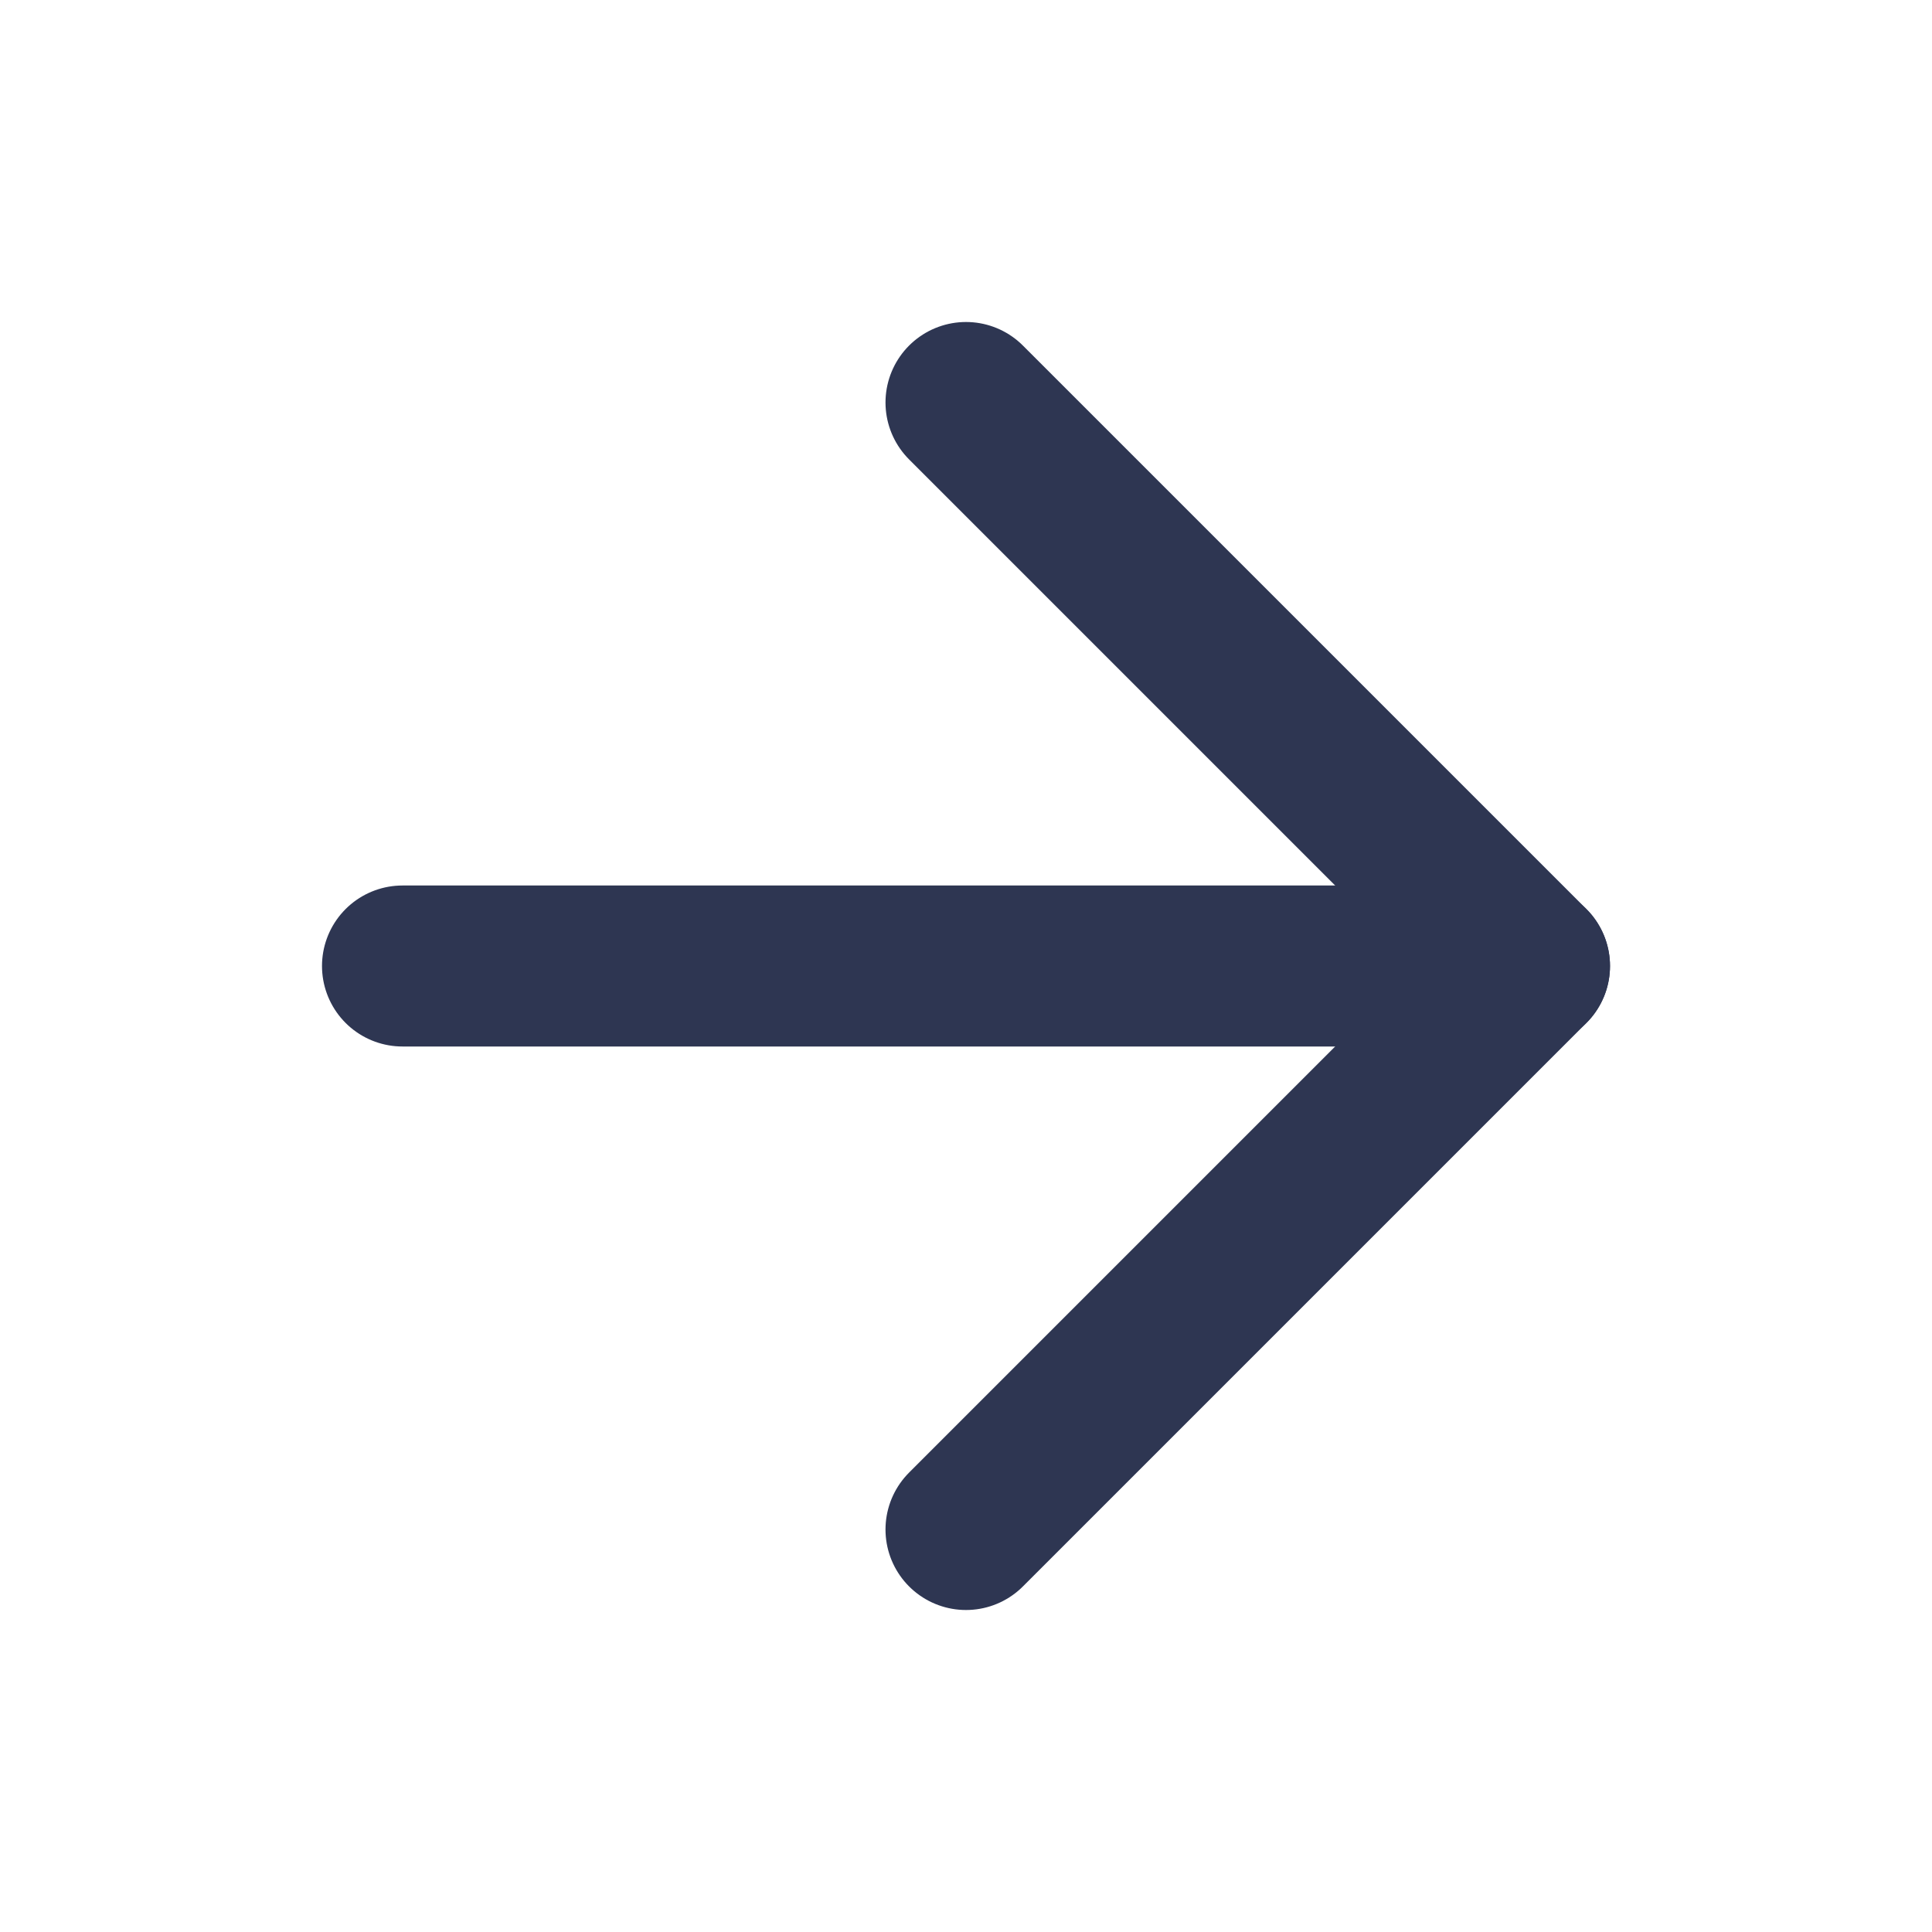
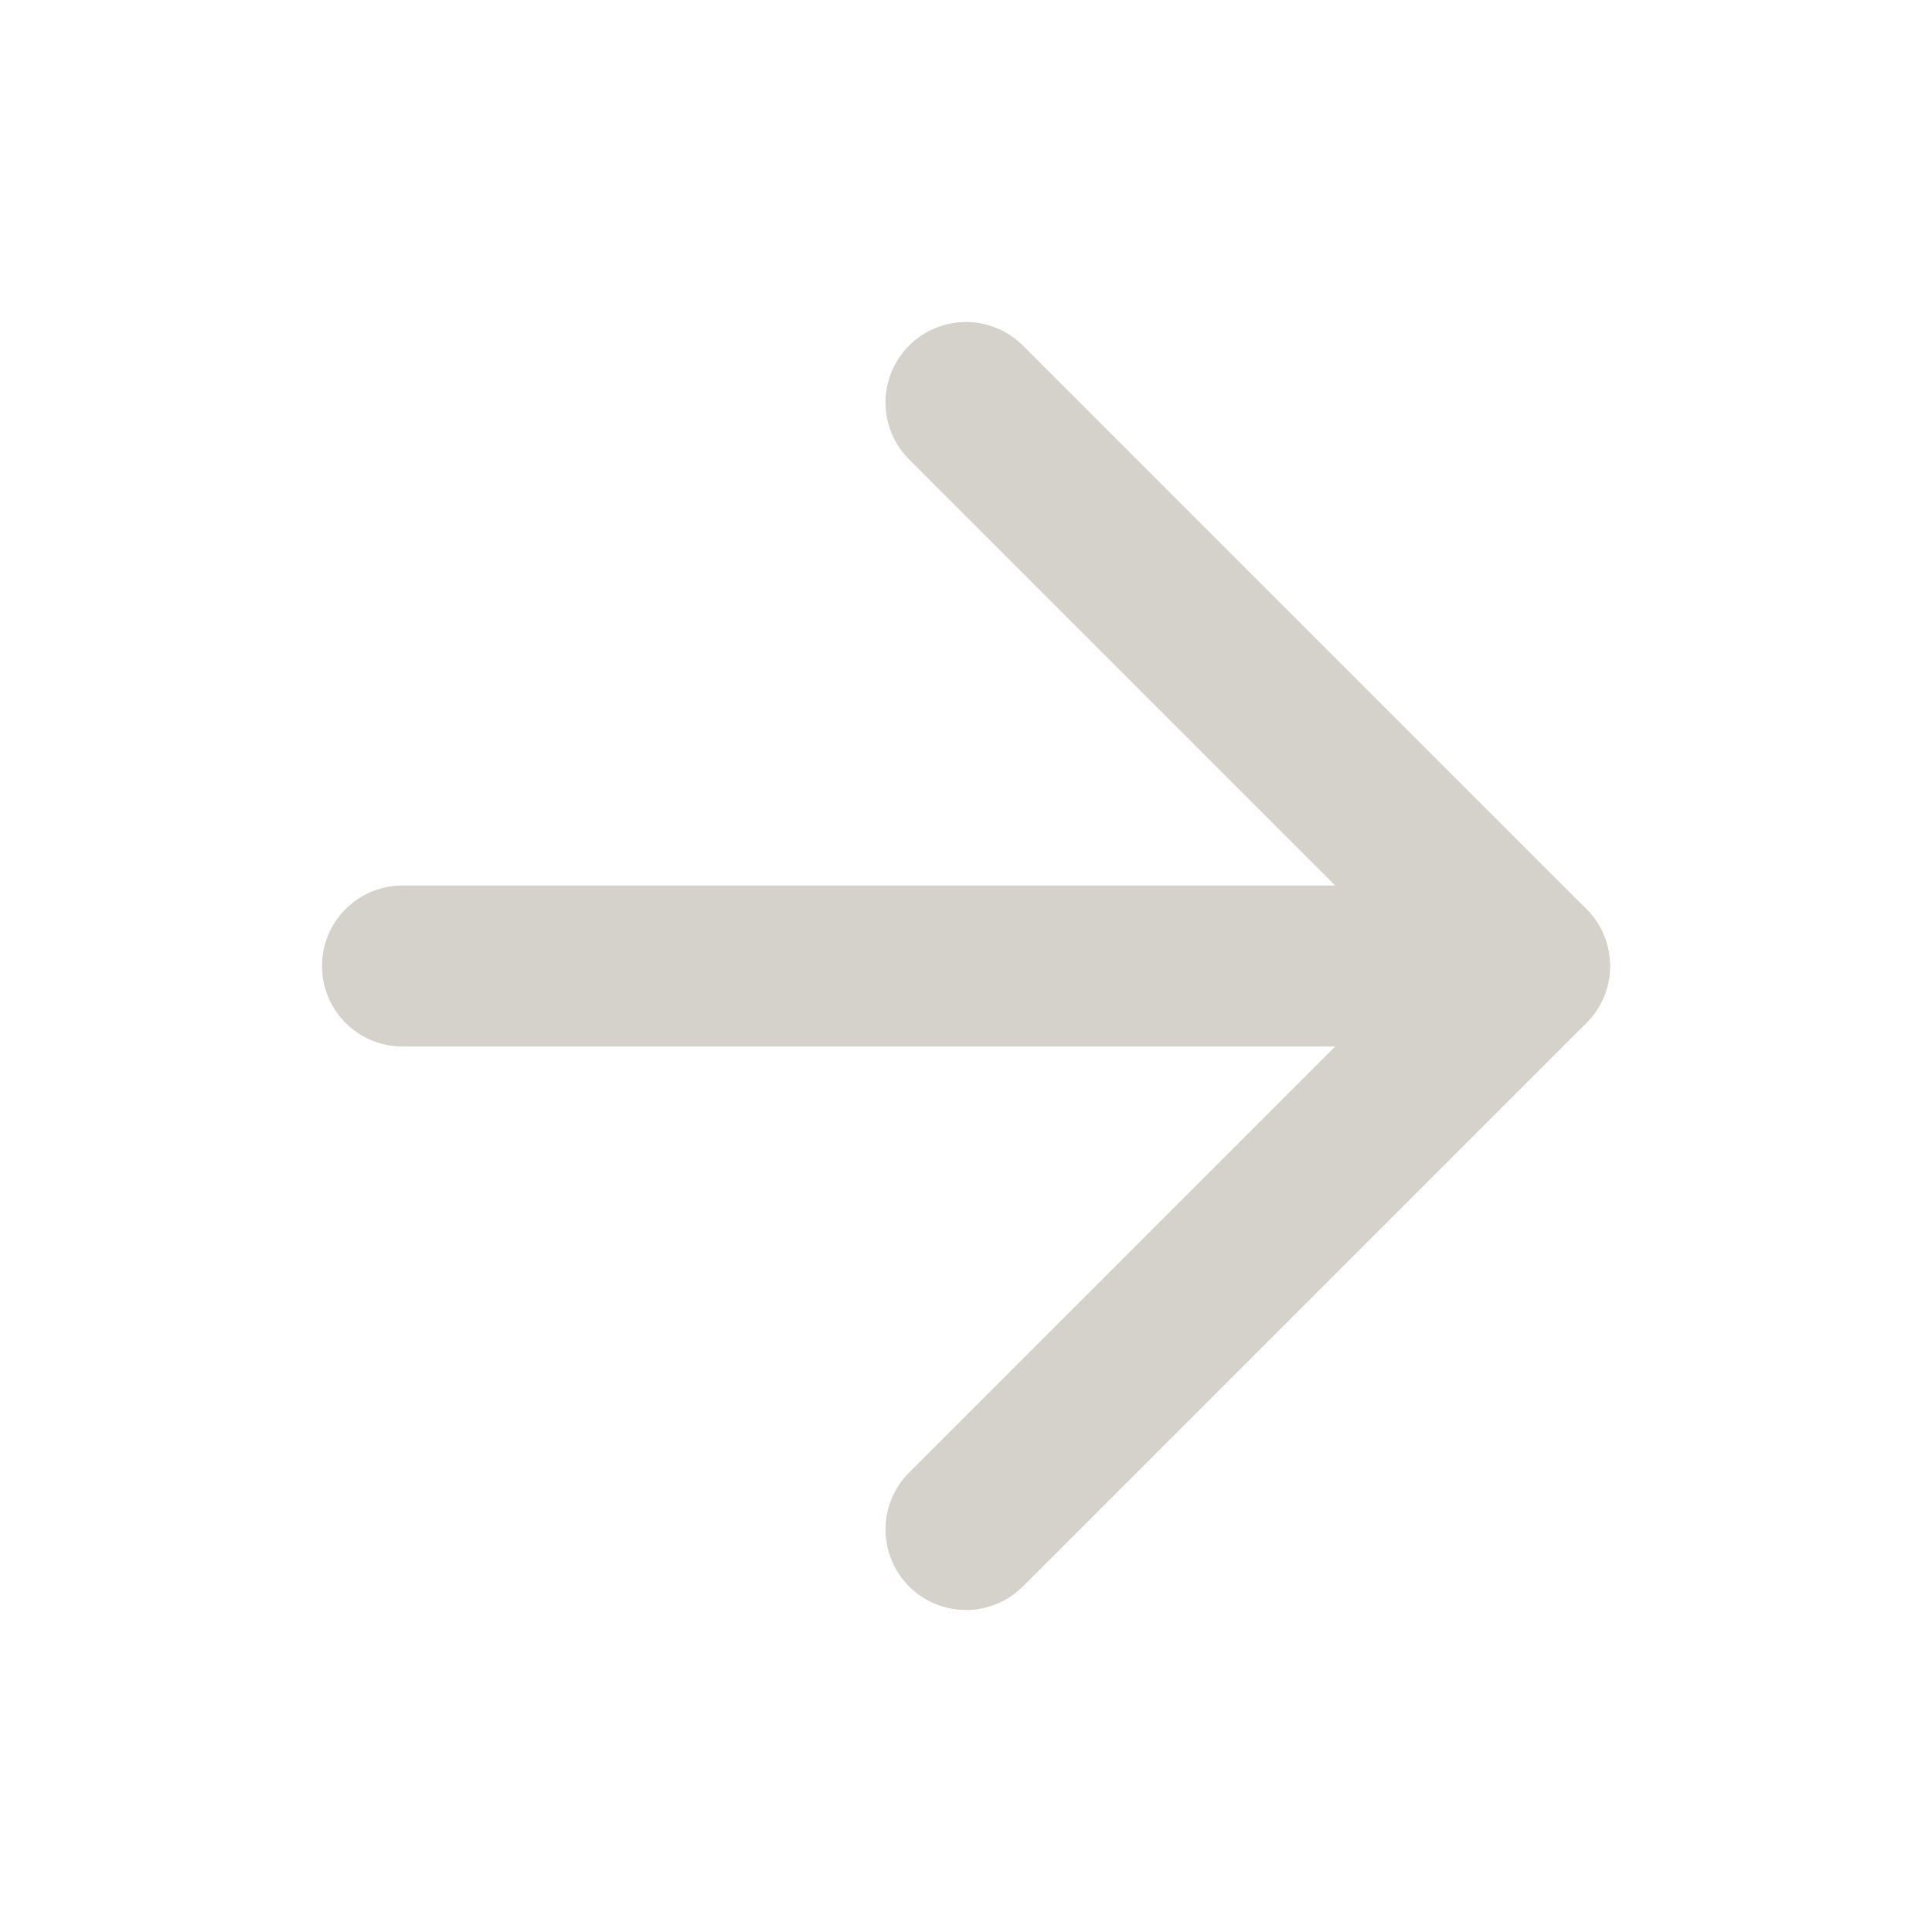
- <svg xmlns="http://www.w3.org/2000/svg" width="36" height="36" viewBox="0 0 24 24" fill="none" stroke="#2e3652" stroke-width="2" stroke-linecap="round" stroke-linejoin="round" class="feather feather-arrow-right">
-   <line x1="5" y1="12" x2="19" y2="12" />
-   <polyline points="12 5 19 12 12 19" />
+ <svg xmlns="http://www.w3.org/2000/svg" width="100%" height="100%" viewBox="0 0 36 36" version="1.1" xml:space="preserve" style="fill-rule:evenodd;clip-rule:evenodd;stroke-linecap:round;stroke-linejoin:round;">
+   <path d="M7.5,18L28.5,18" style="fill:none;fill-rule:nonzero;stroke:rgb(212,210,203);stroke-width:3px;" />
+   <path d="M18,7.5L28.5,18L18,28.5" style="fill:none;fill-rule:nonzero;stroke:rgb(212,210,203);stroke-width:3px;" />
</svg>
